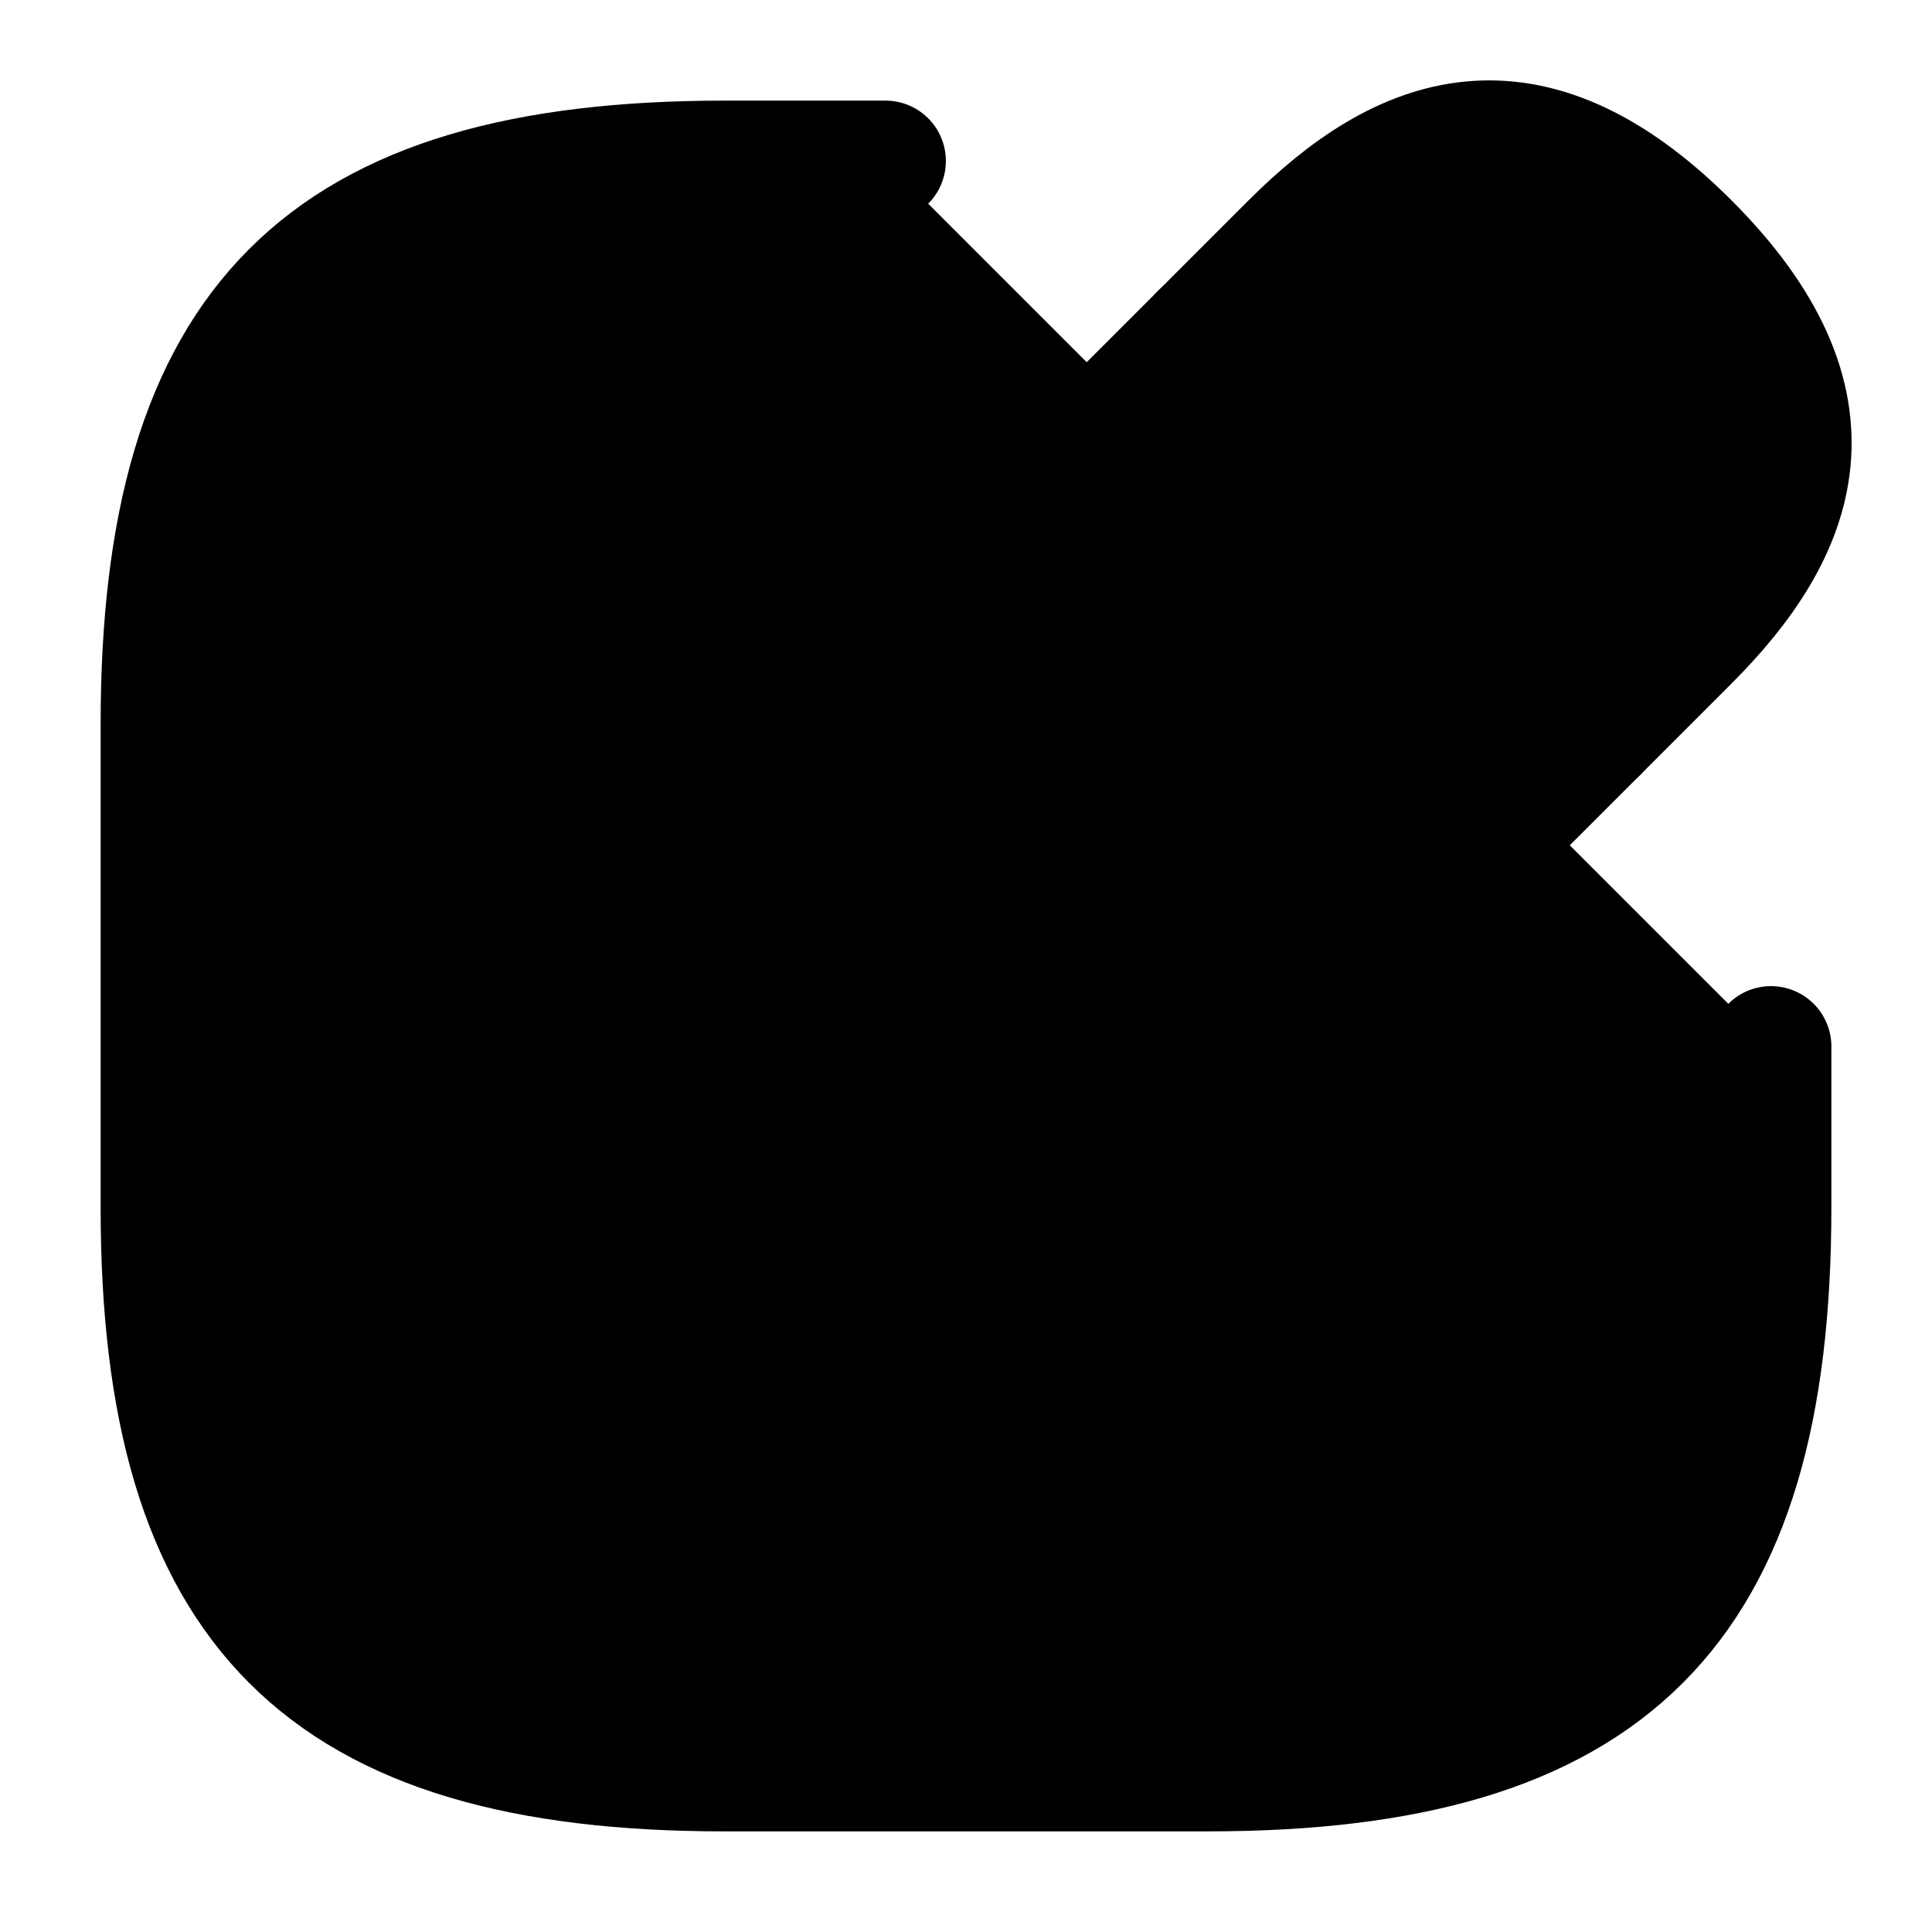
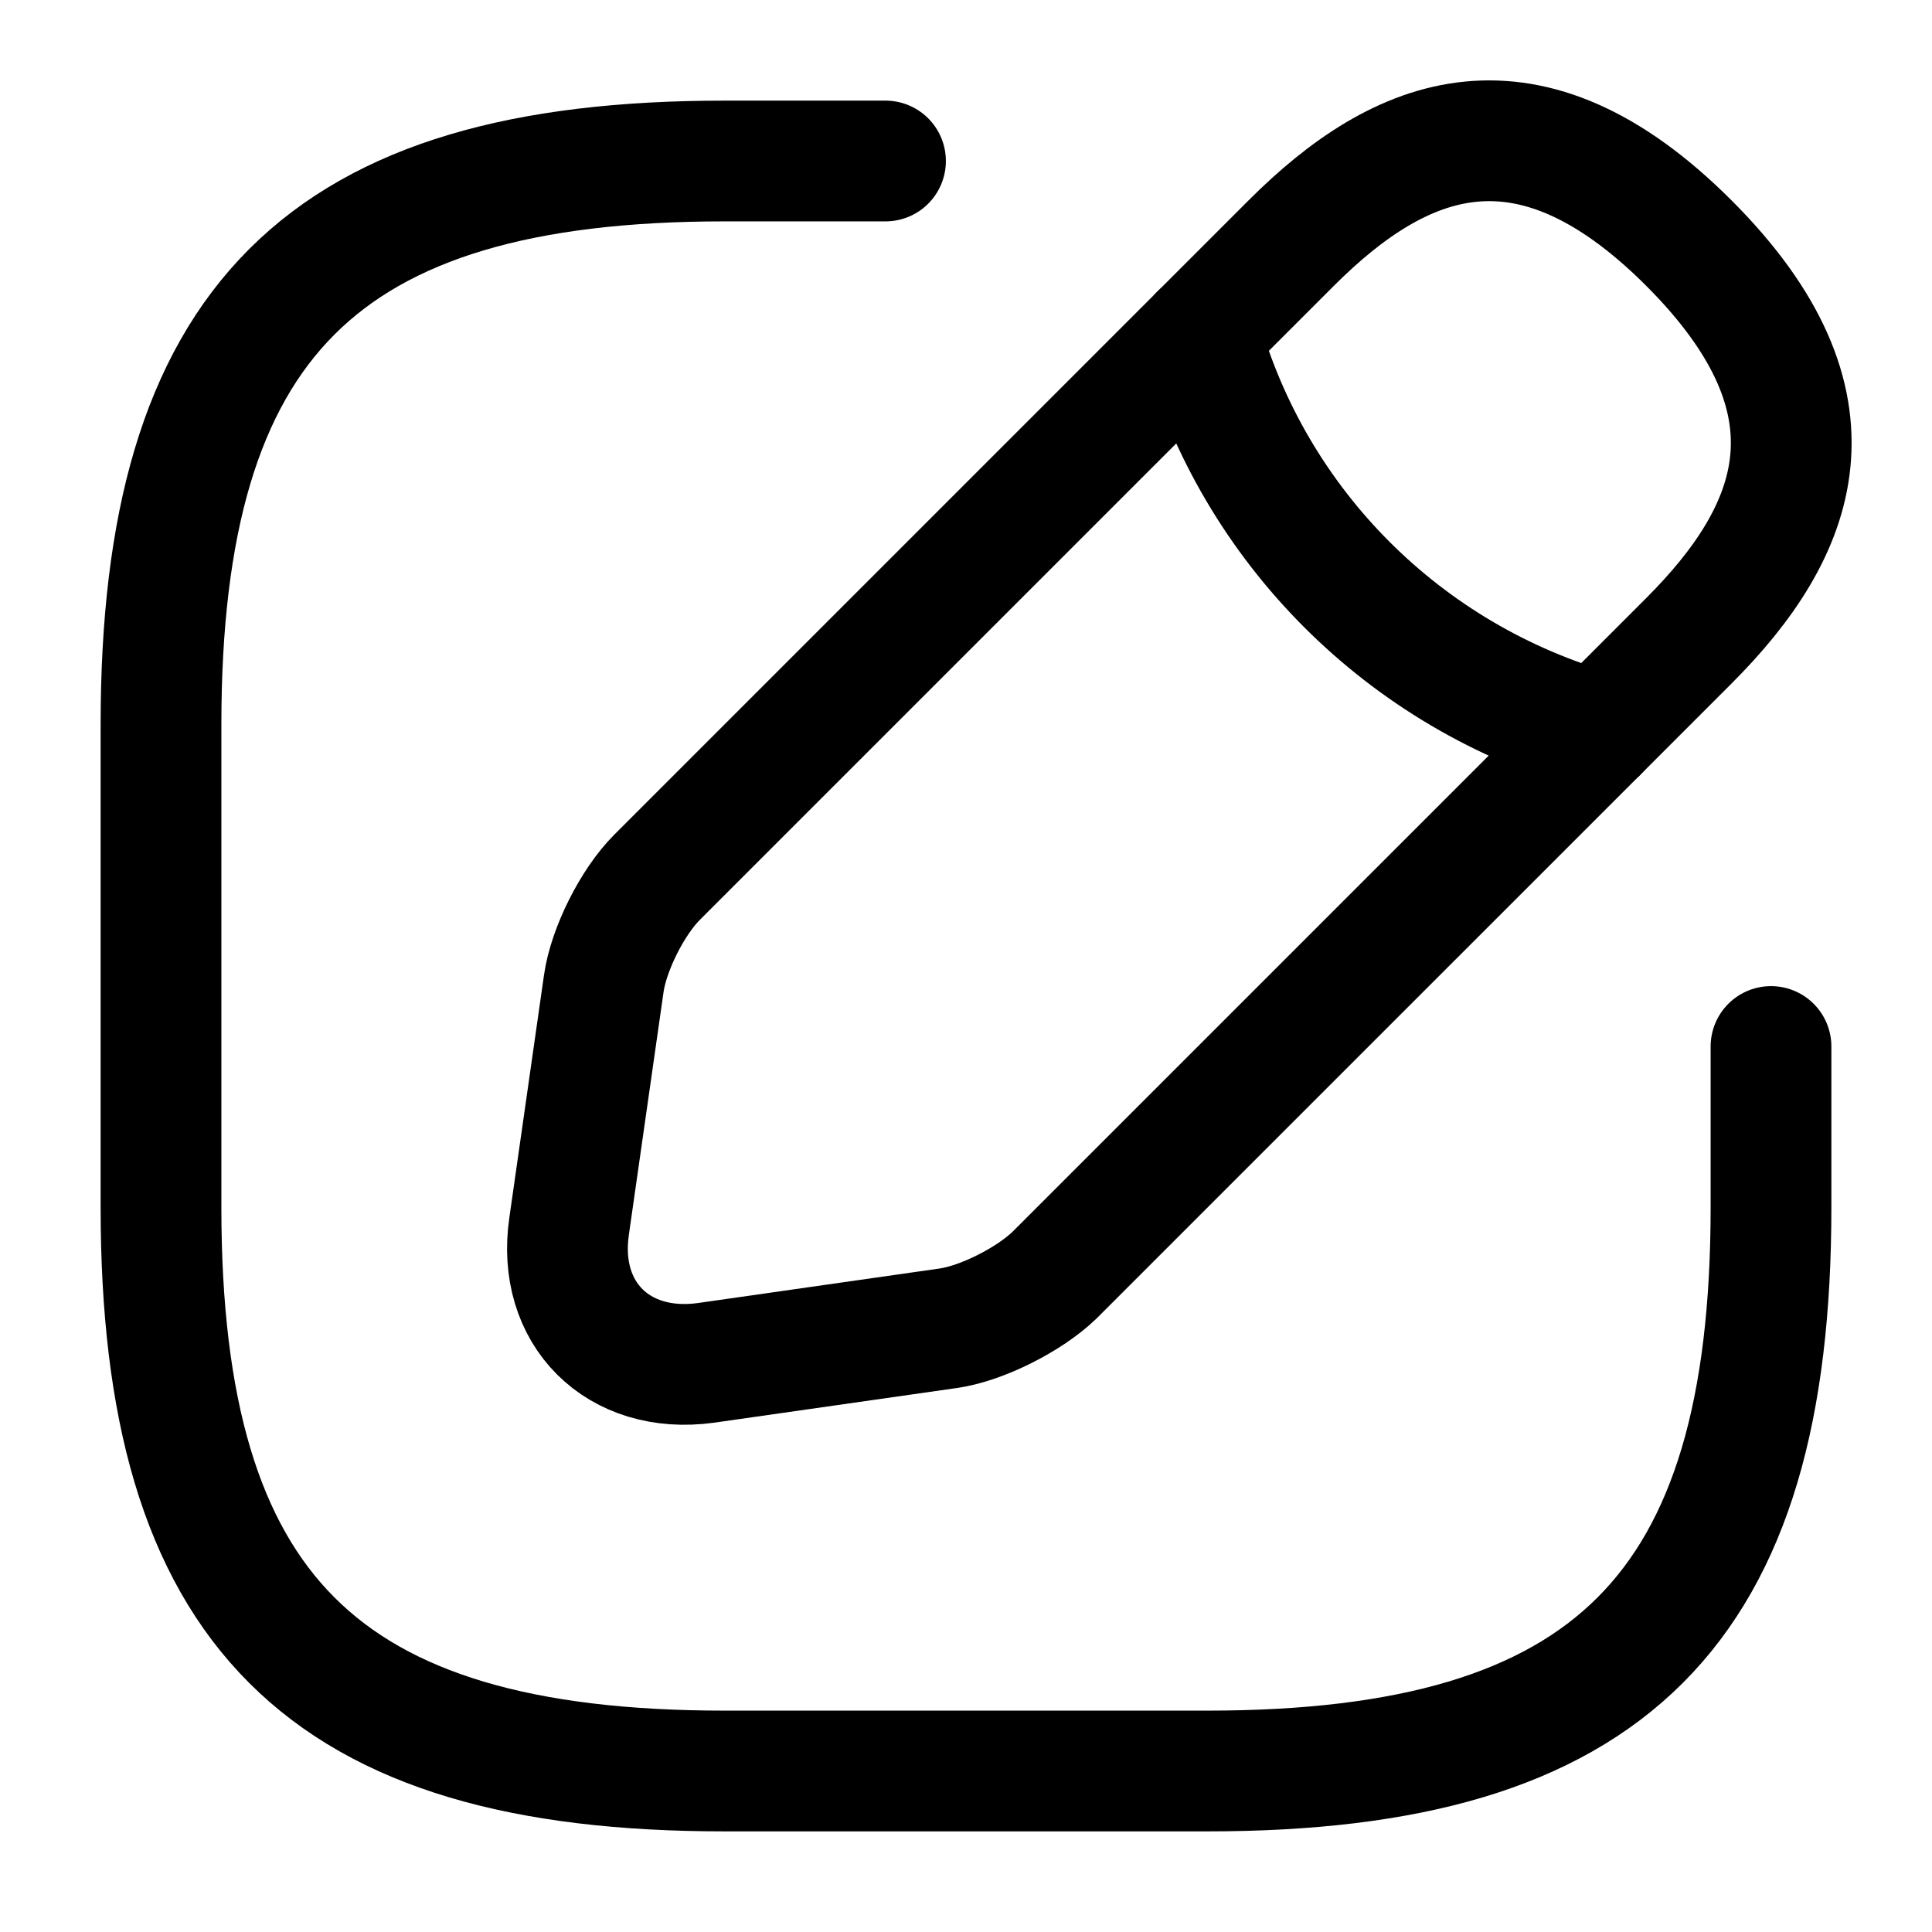
- <svg xmlns="http://www.w3.org/2000/svg" viewBox="0 0 24 24" width="24" height="24">
+ <svg xmlns="http://www.w3.org/2000/svg" viewBox="0 0 24 24" width="24" height="24" fill="none">
  <path d="M11 2H9C4 2 2 4 2 9V15C2 20 4 22 9 22H15C20 22 22 20 22 15V13" stroke="#000000" stroke-width="1.5" stroke-linecap="round" stroke-linejoin="round" />
  <path d="M16.04 3.02L8.16 10.9C7.86 11.2 7.56 11.79 7.5 12.22L7.07 15.23C6.91 16.32 7.68 17.08 8.77 16.93L11.78 16.5C12.2 16.44 12.79 16.14 13.1 15.84L20.98 7.96C22.34 6.6 22.98 5.02 20.98 3.02C18.98 1.02 17.4 1.66 16.04 3.02Z" stroke="#000000" stroke-width="1.5" stroke-miterlimit="10" stroke-linecap="round" stroke-linejoin="round" />
  <path d="M14.91 4.15C15.58 6.54 17.45 8.41 19.85 9.09" stroke="#000000" stroke-width="1.5" stroke-miterlimit="10" stroke-linecap="round" stroke-linejoin="round" />
</svg>
